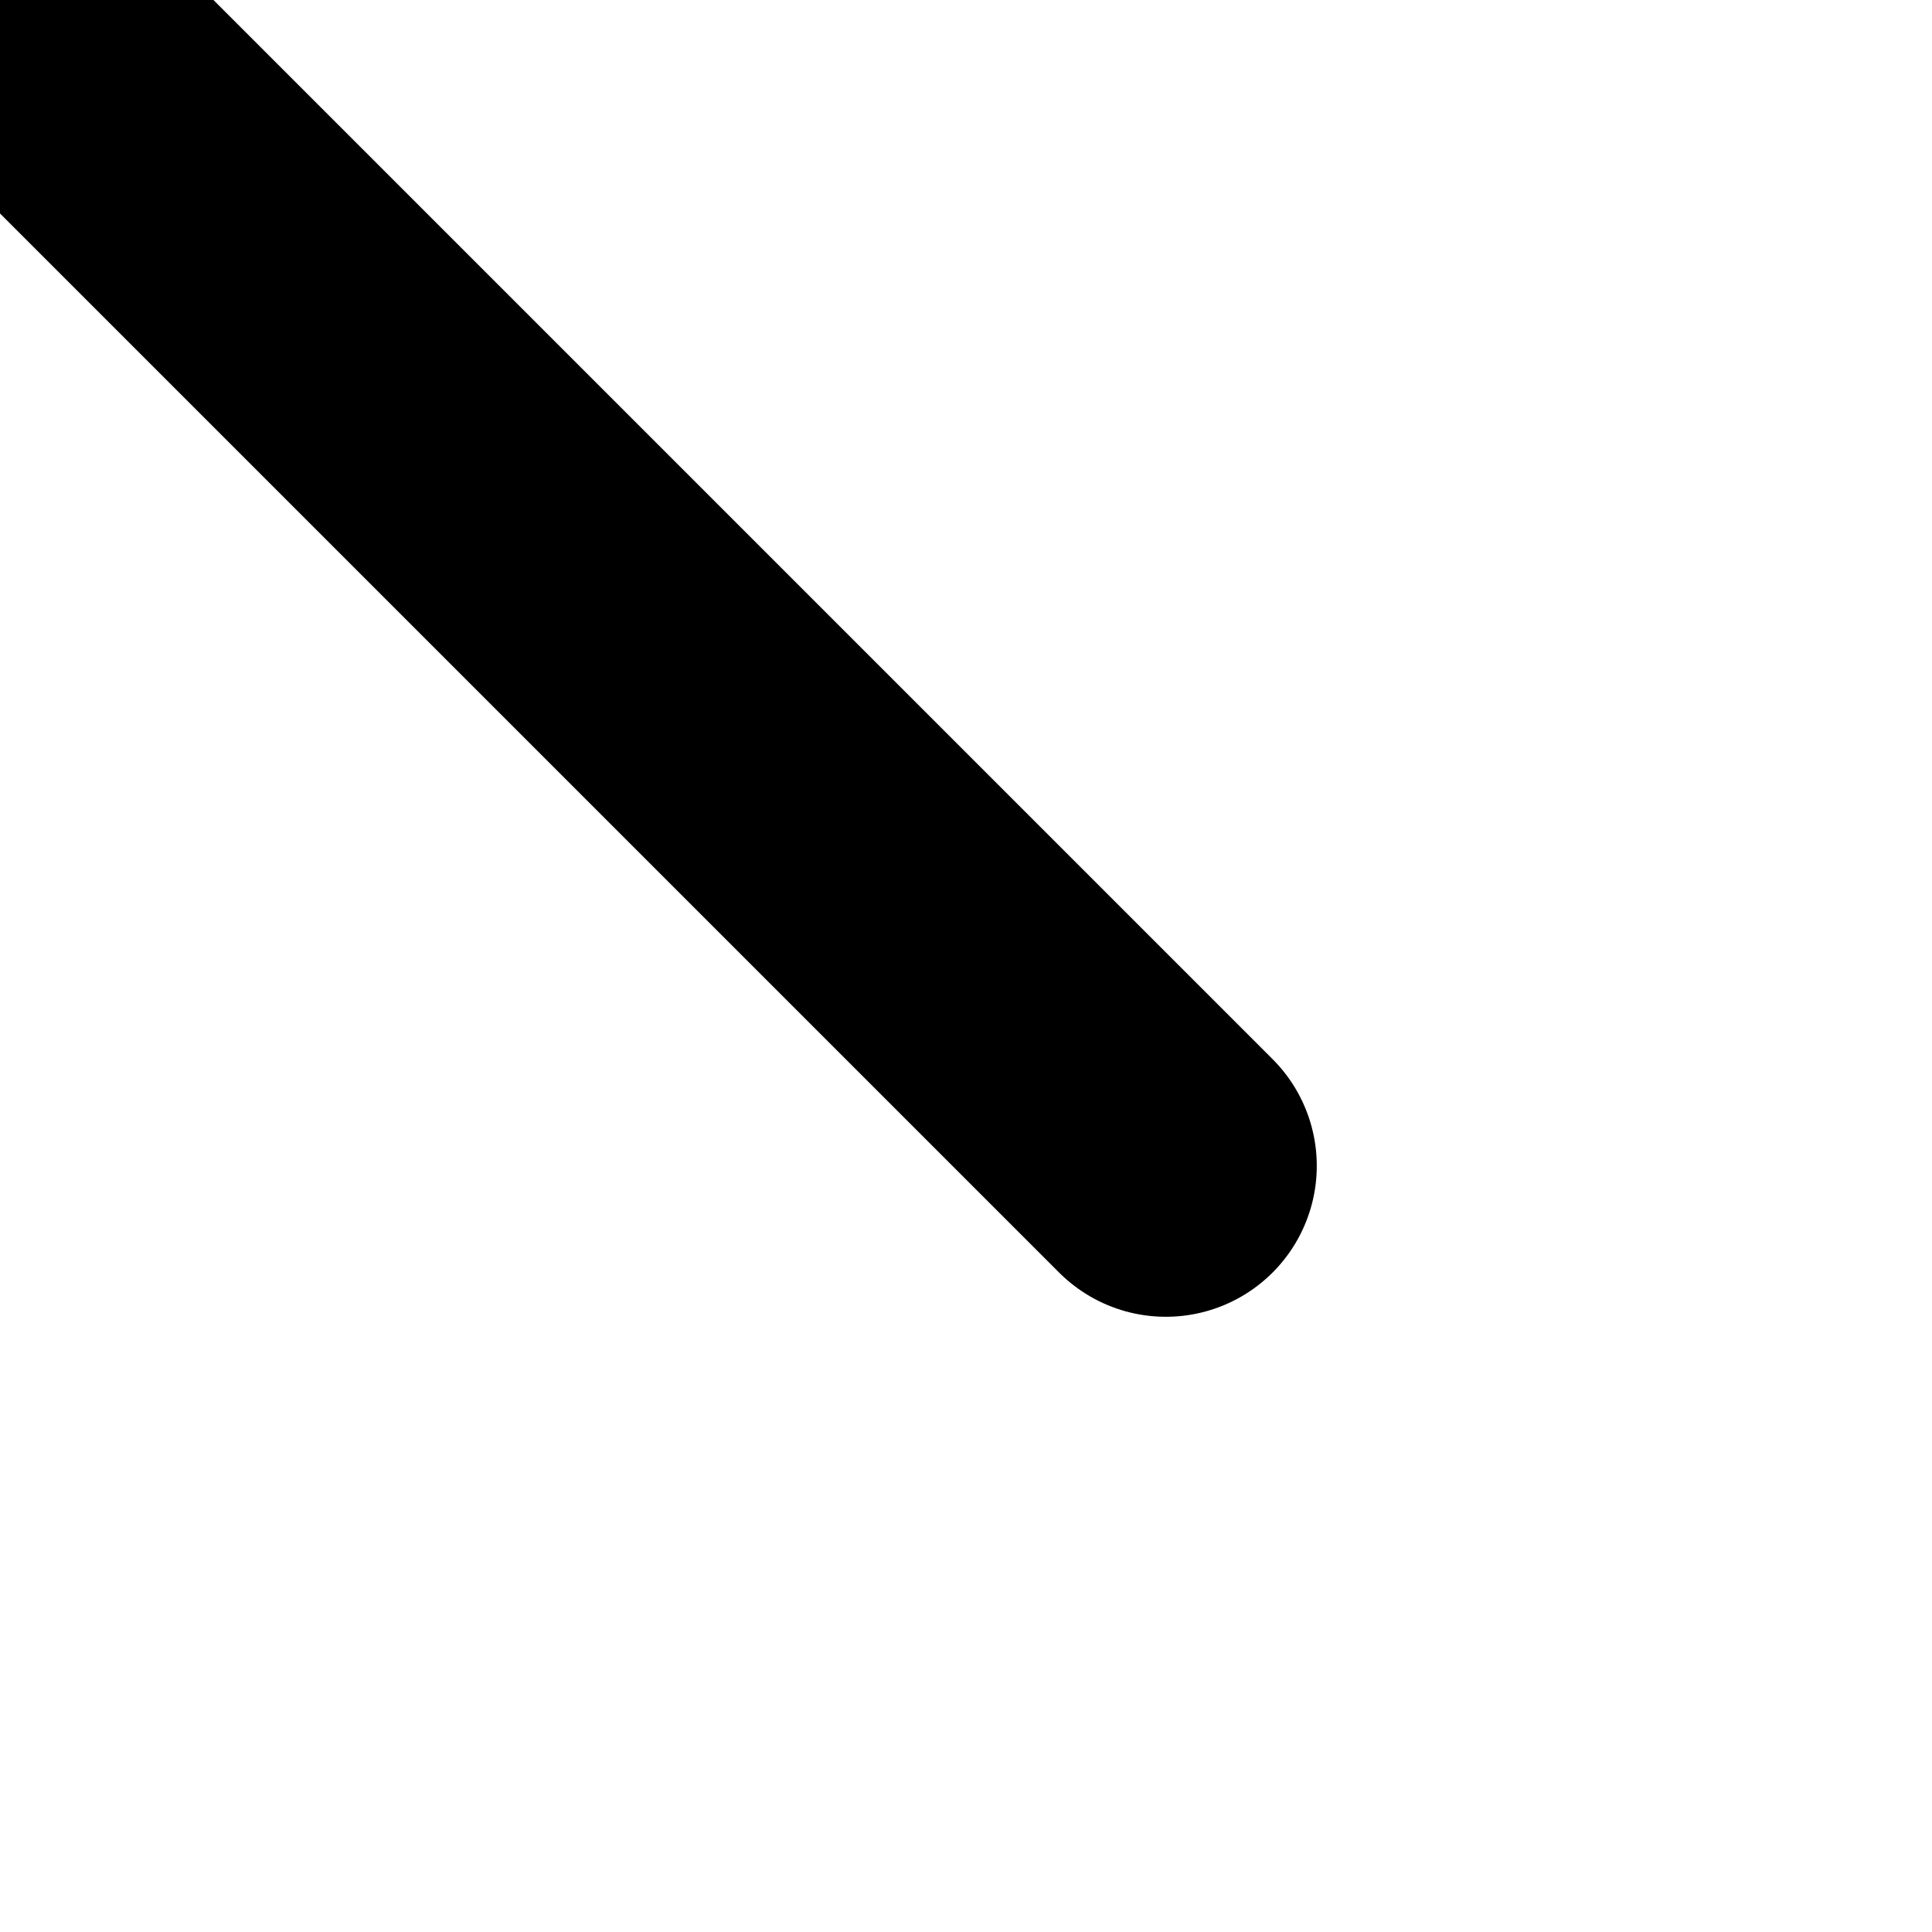
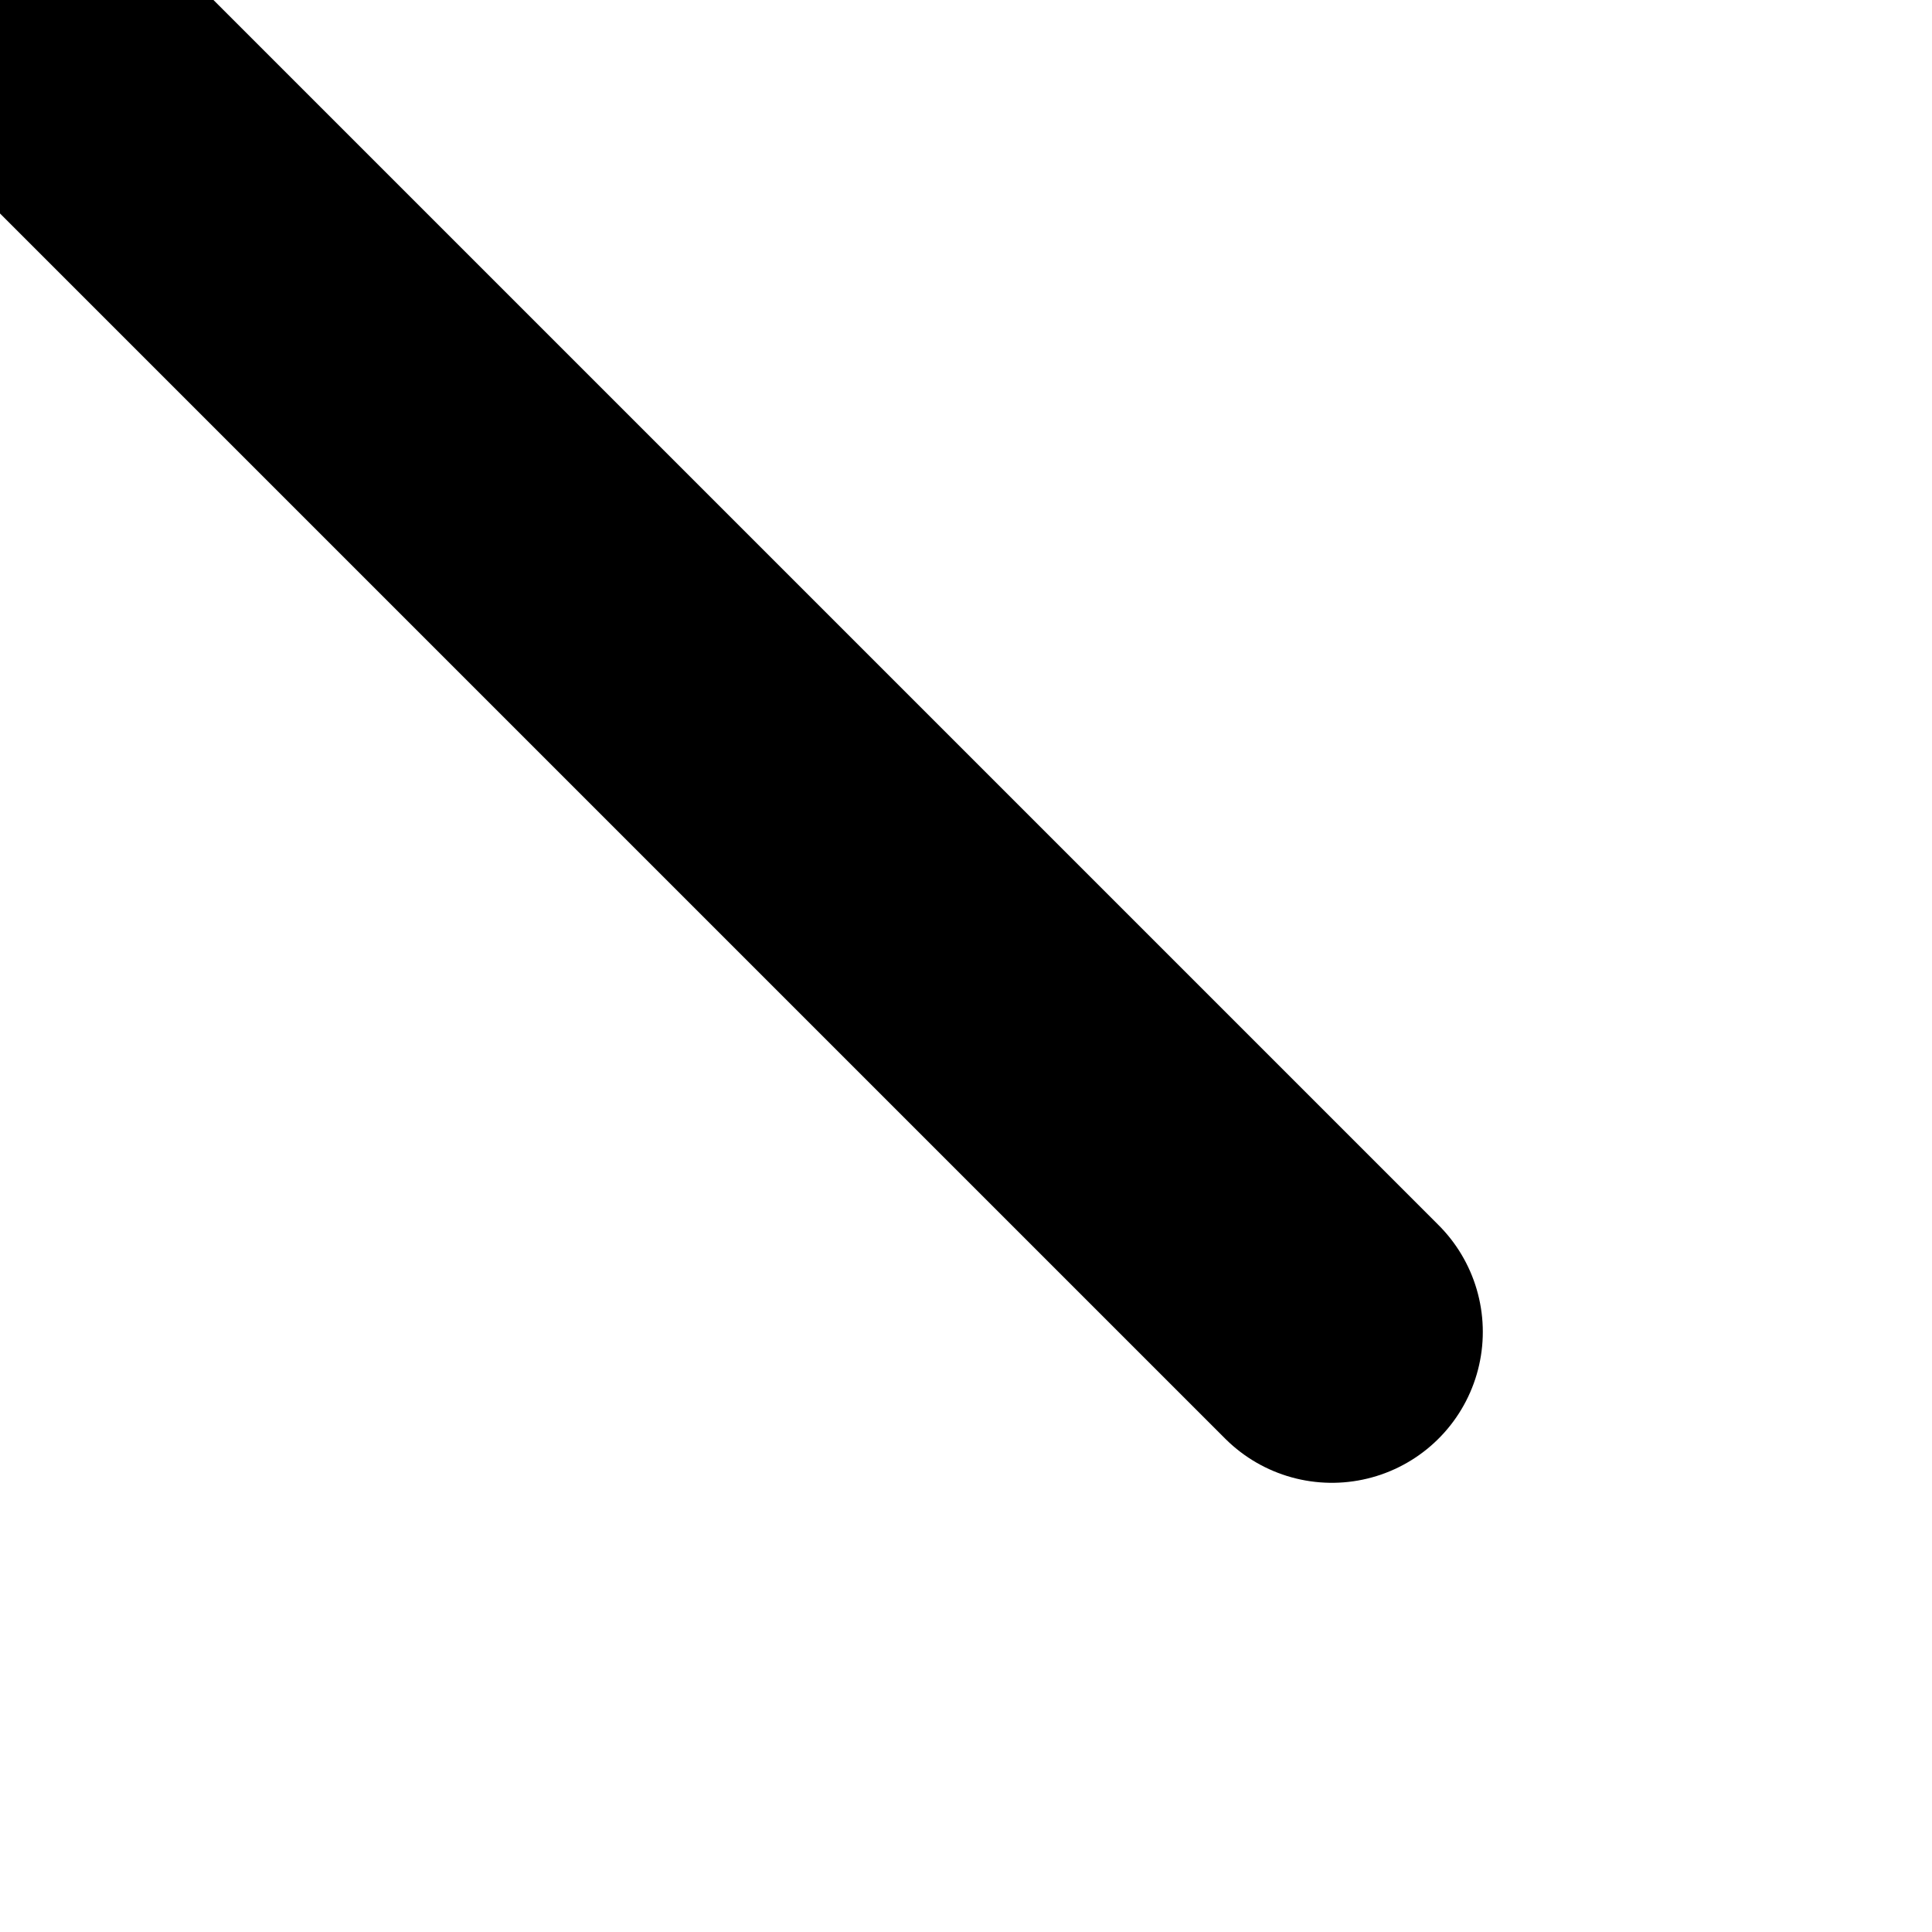
<svg xmlns="http://www.w3.org/2000/svg" id="Layer_1" viewBox="0 0 64 64">
  <defs>
    <style>.cls-1{fill:none;stroke:#000;stroke-linecap:round;stroke-miterlimit:10;stroke-width:10px;}</style>
  </defs>
-   <line class="cls-1" x1="0" y1="0" x2="38.62" y2="-38.62" />
-   <line class="cls-1" x1="0" y1="0" x2="-38.62" y2="-38.62" />
-   <line class="cls-1" x1="0" y1="0" x2="38.62" y2="38.62" />
-   <line class="cls-1" x1="0" y1="0" x2="-38.62" y2="38.62" />
+   <line class="cls-1" x1="0" y1="0" x2="44.12" y2="-44.12" />
+   <line class="cls-1" x1="0" y1="0" x2="-44.12" y2="-44.12" />
+   <line class="cls-1" x1="0" y1="0" x2="44.12" y2="44.12" />
+   <line class="cls-1" x1="0" y1="0" x2="-44.12" y2="44.12" />
</svg>
